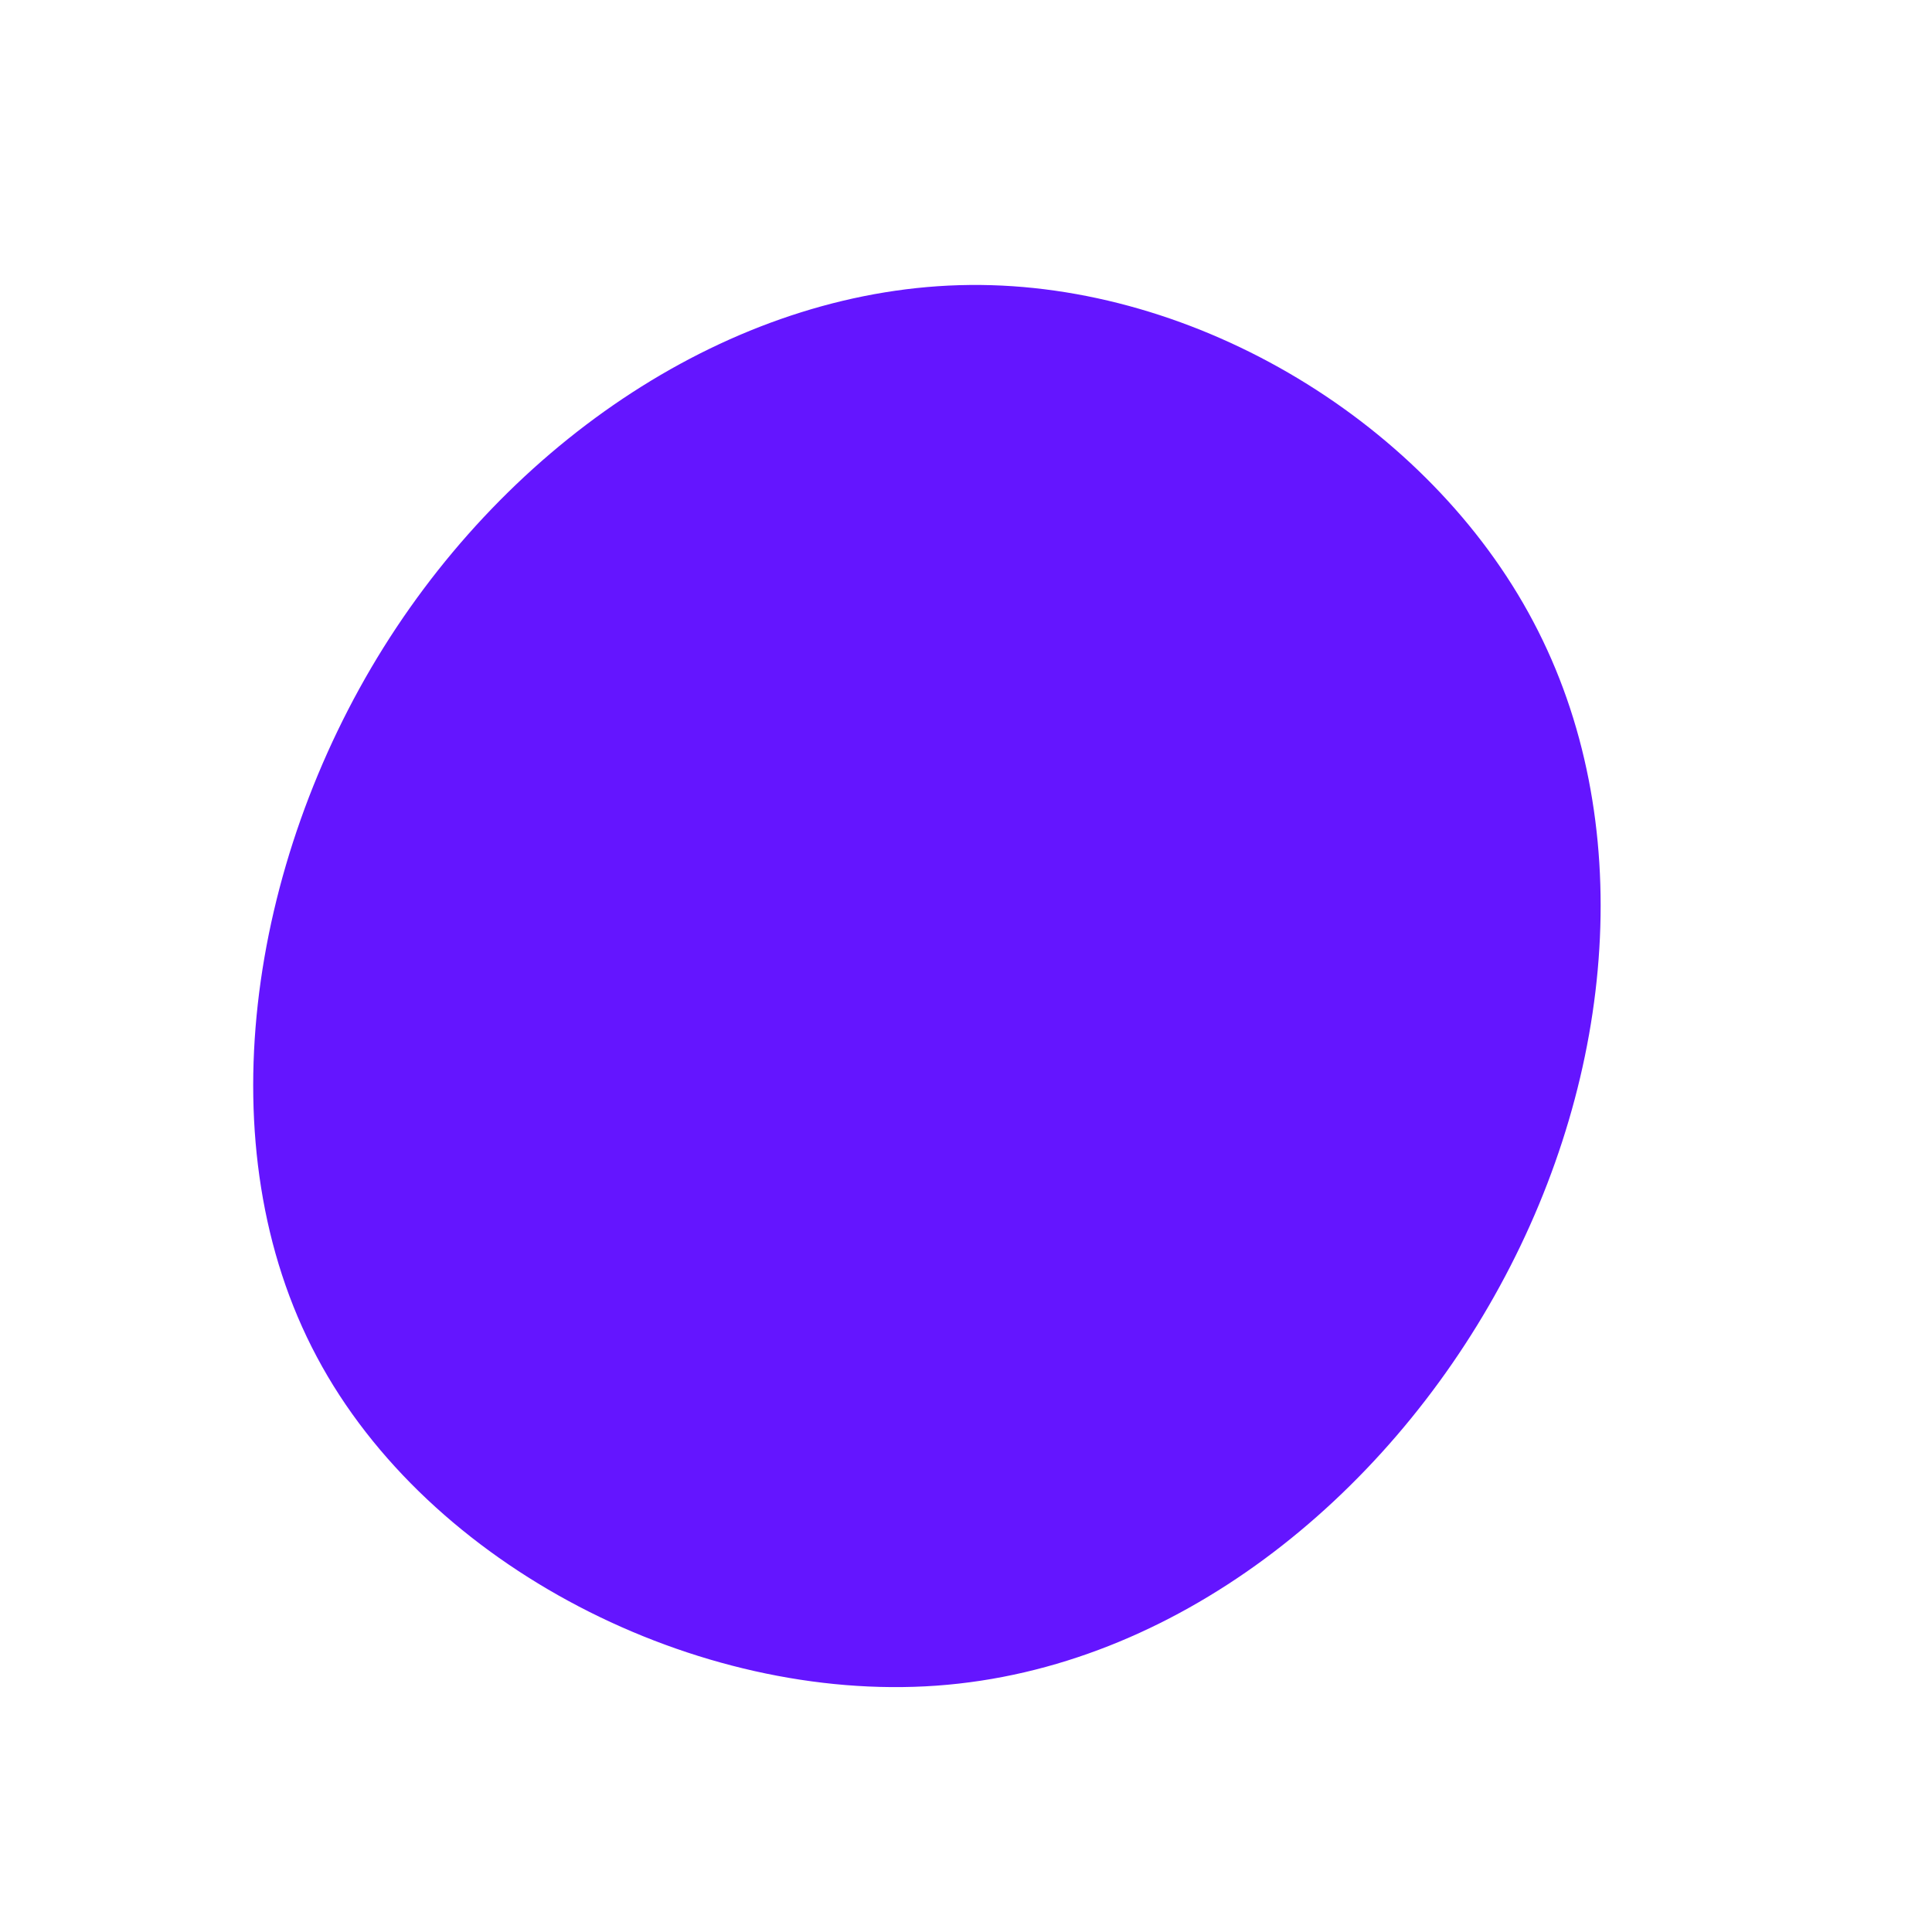
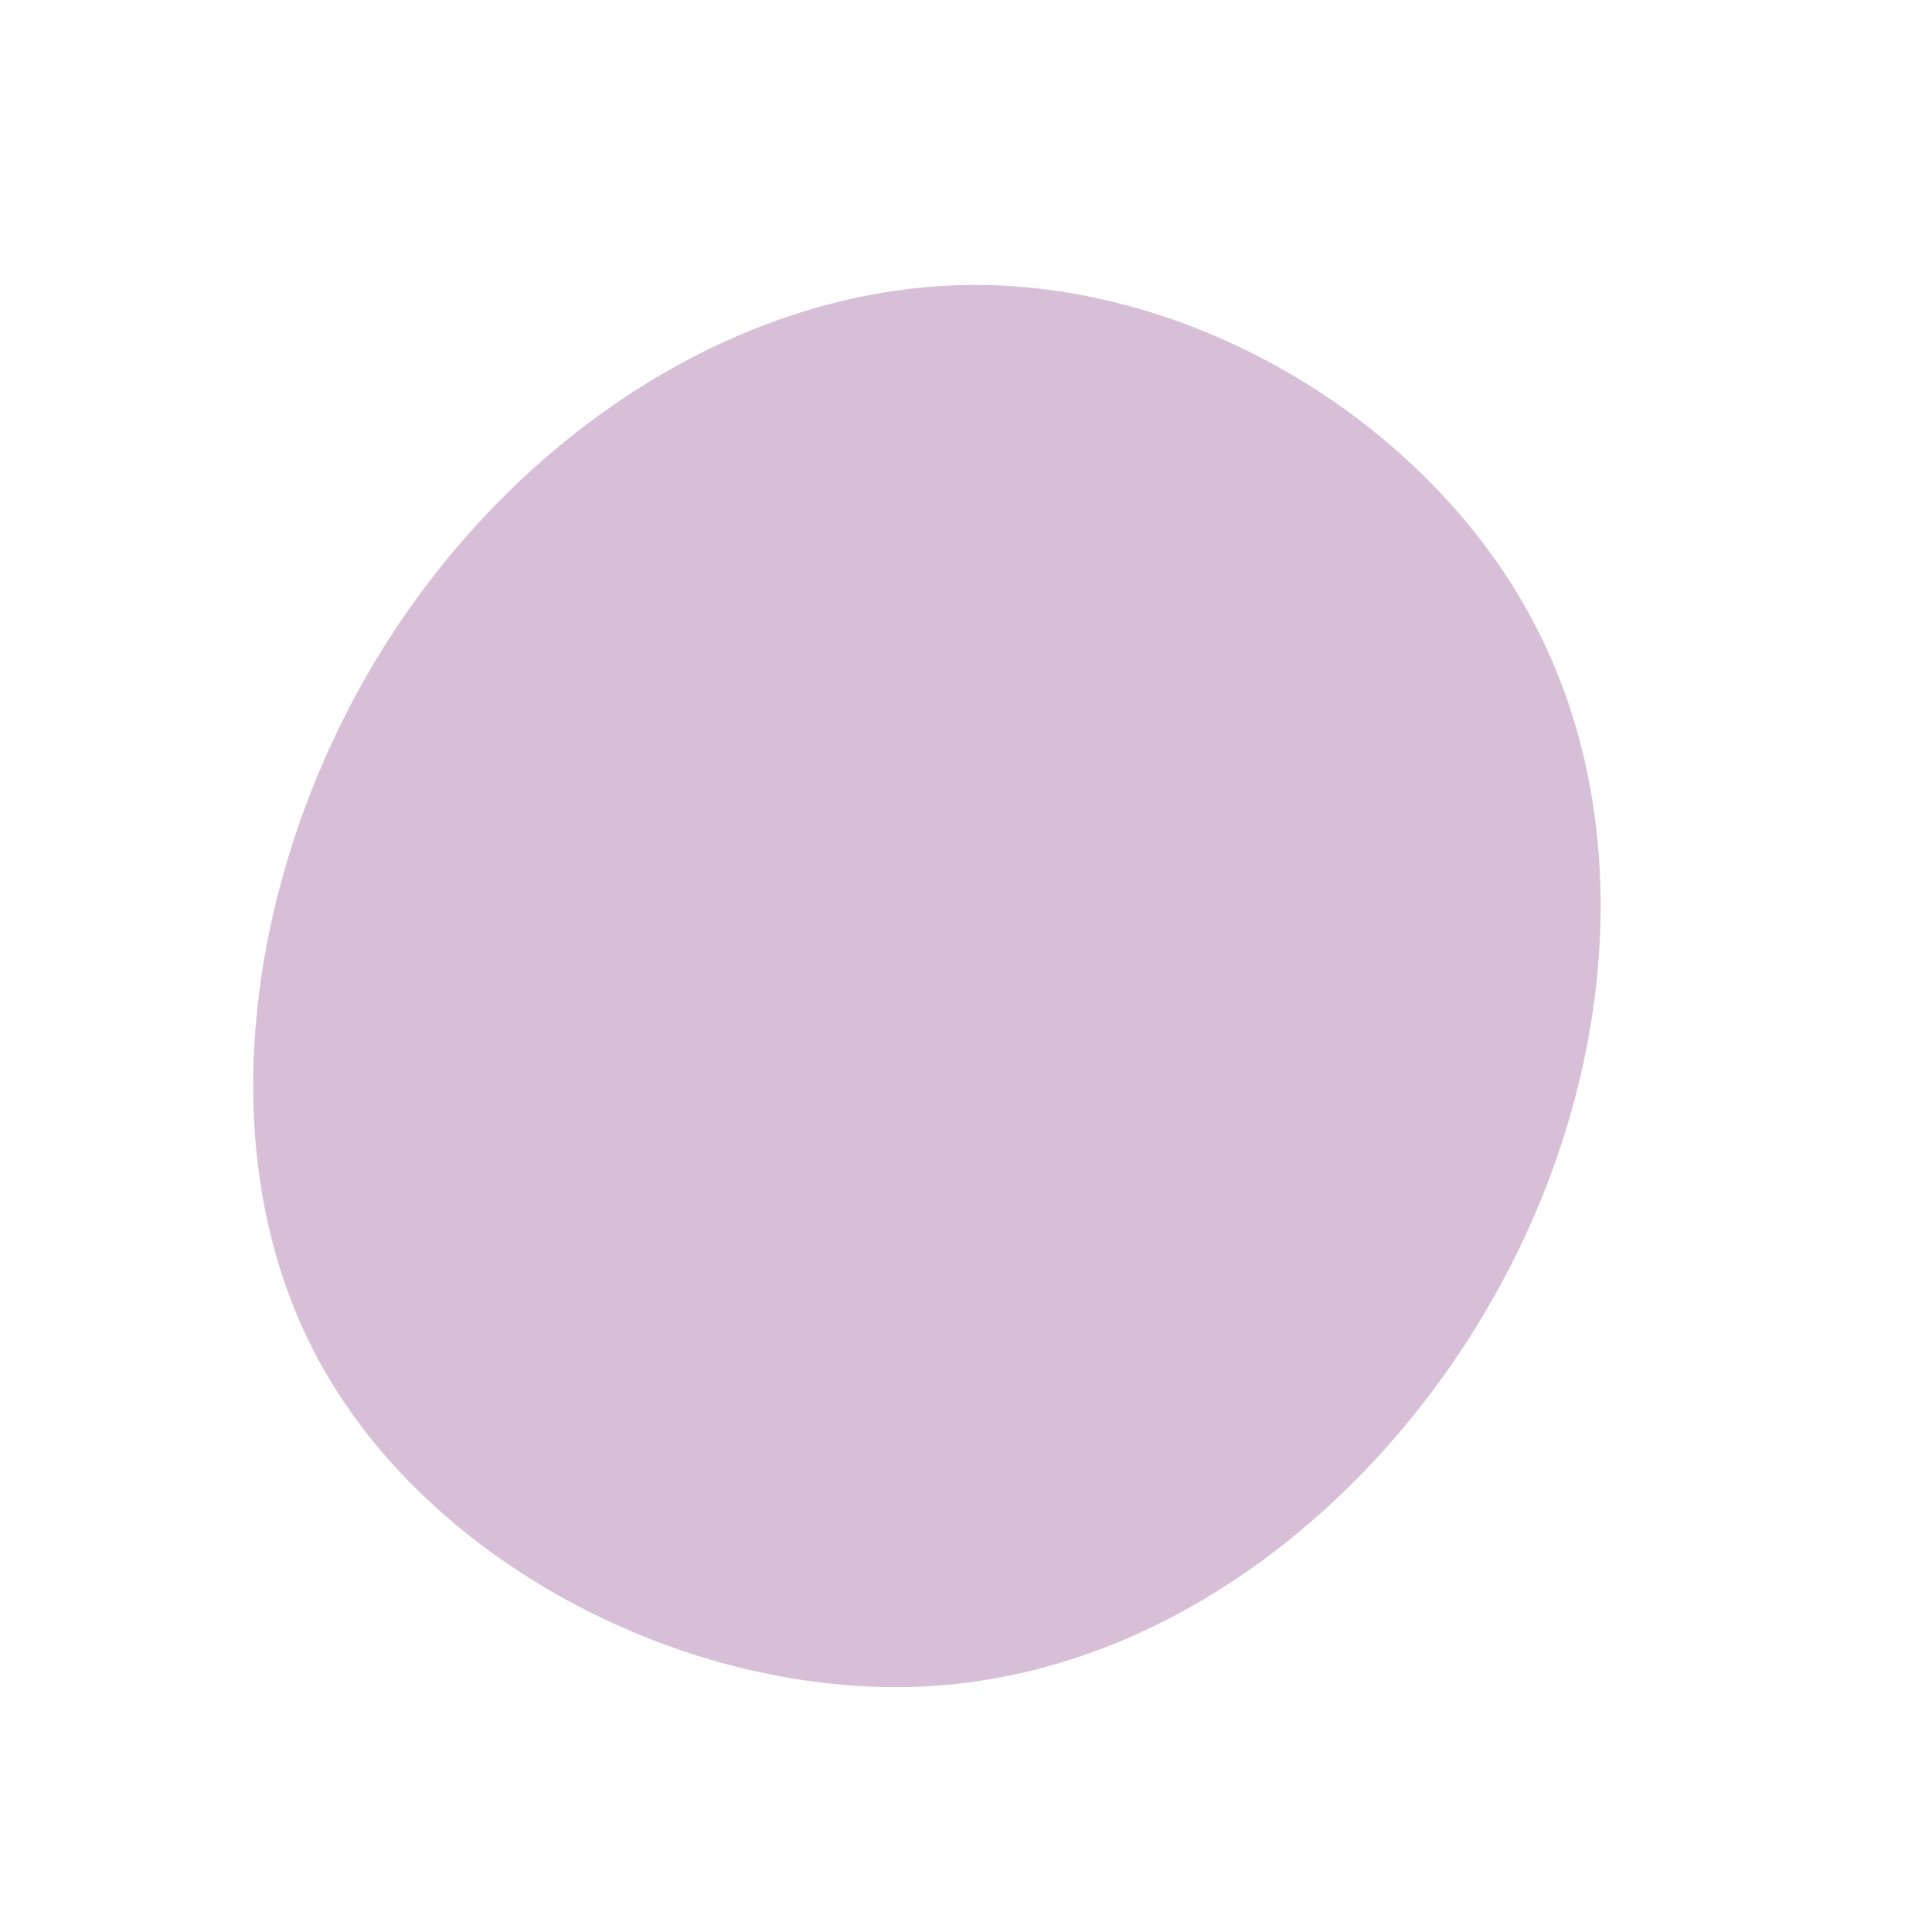
- <svg xmlns="http://www.w3.org/2000/svg" width="600" height="600" viewBox="0 0 600 600">
+ <svg xmlns="http://www.w3.org/2000/svg" width="400" height="400" viewBox="0 0 600 600">
  <g transform="translate(300,300)">
-     <path d="M176.2,-106.9C208.7,-45.5,201.8,33.5,165.8,99.4C129.9,165.3,65,218.2,-9.2,223.5C-83.4,228.8,-166.9,186.7,-201.6,121.4C-236.4,56.2,-222.6,-32.2,-180.9,-98.9C-139.1,-165.7,-69.6,-210.8,1.2,-211.5C71.9,-212.2,143.8,-168.3,176.2,-106.9Z" fill="#6415ff" />
+     <path d="M176.2,-106.9C208.7,-45.5,201.8,33.5,165.8,99.4C129.9,165.3,65,218.2,-9.2,223.5C-83.4,228.8,-166.9,186.7,-201.6,121.4C-236.4,56.2,-222.6,-32.2,-180.9,-98.9C-139.1,-165.7,-69.6,-210.8,1.2,-211.5C71.9,-212.2,143.8,-168.3,176.2,-106.9Z" fill="#D8BFD8" />
  </g>
</svg>
